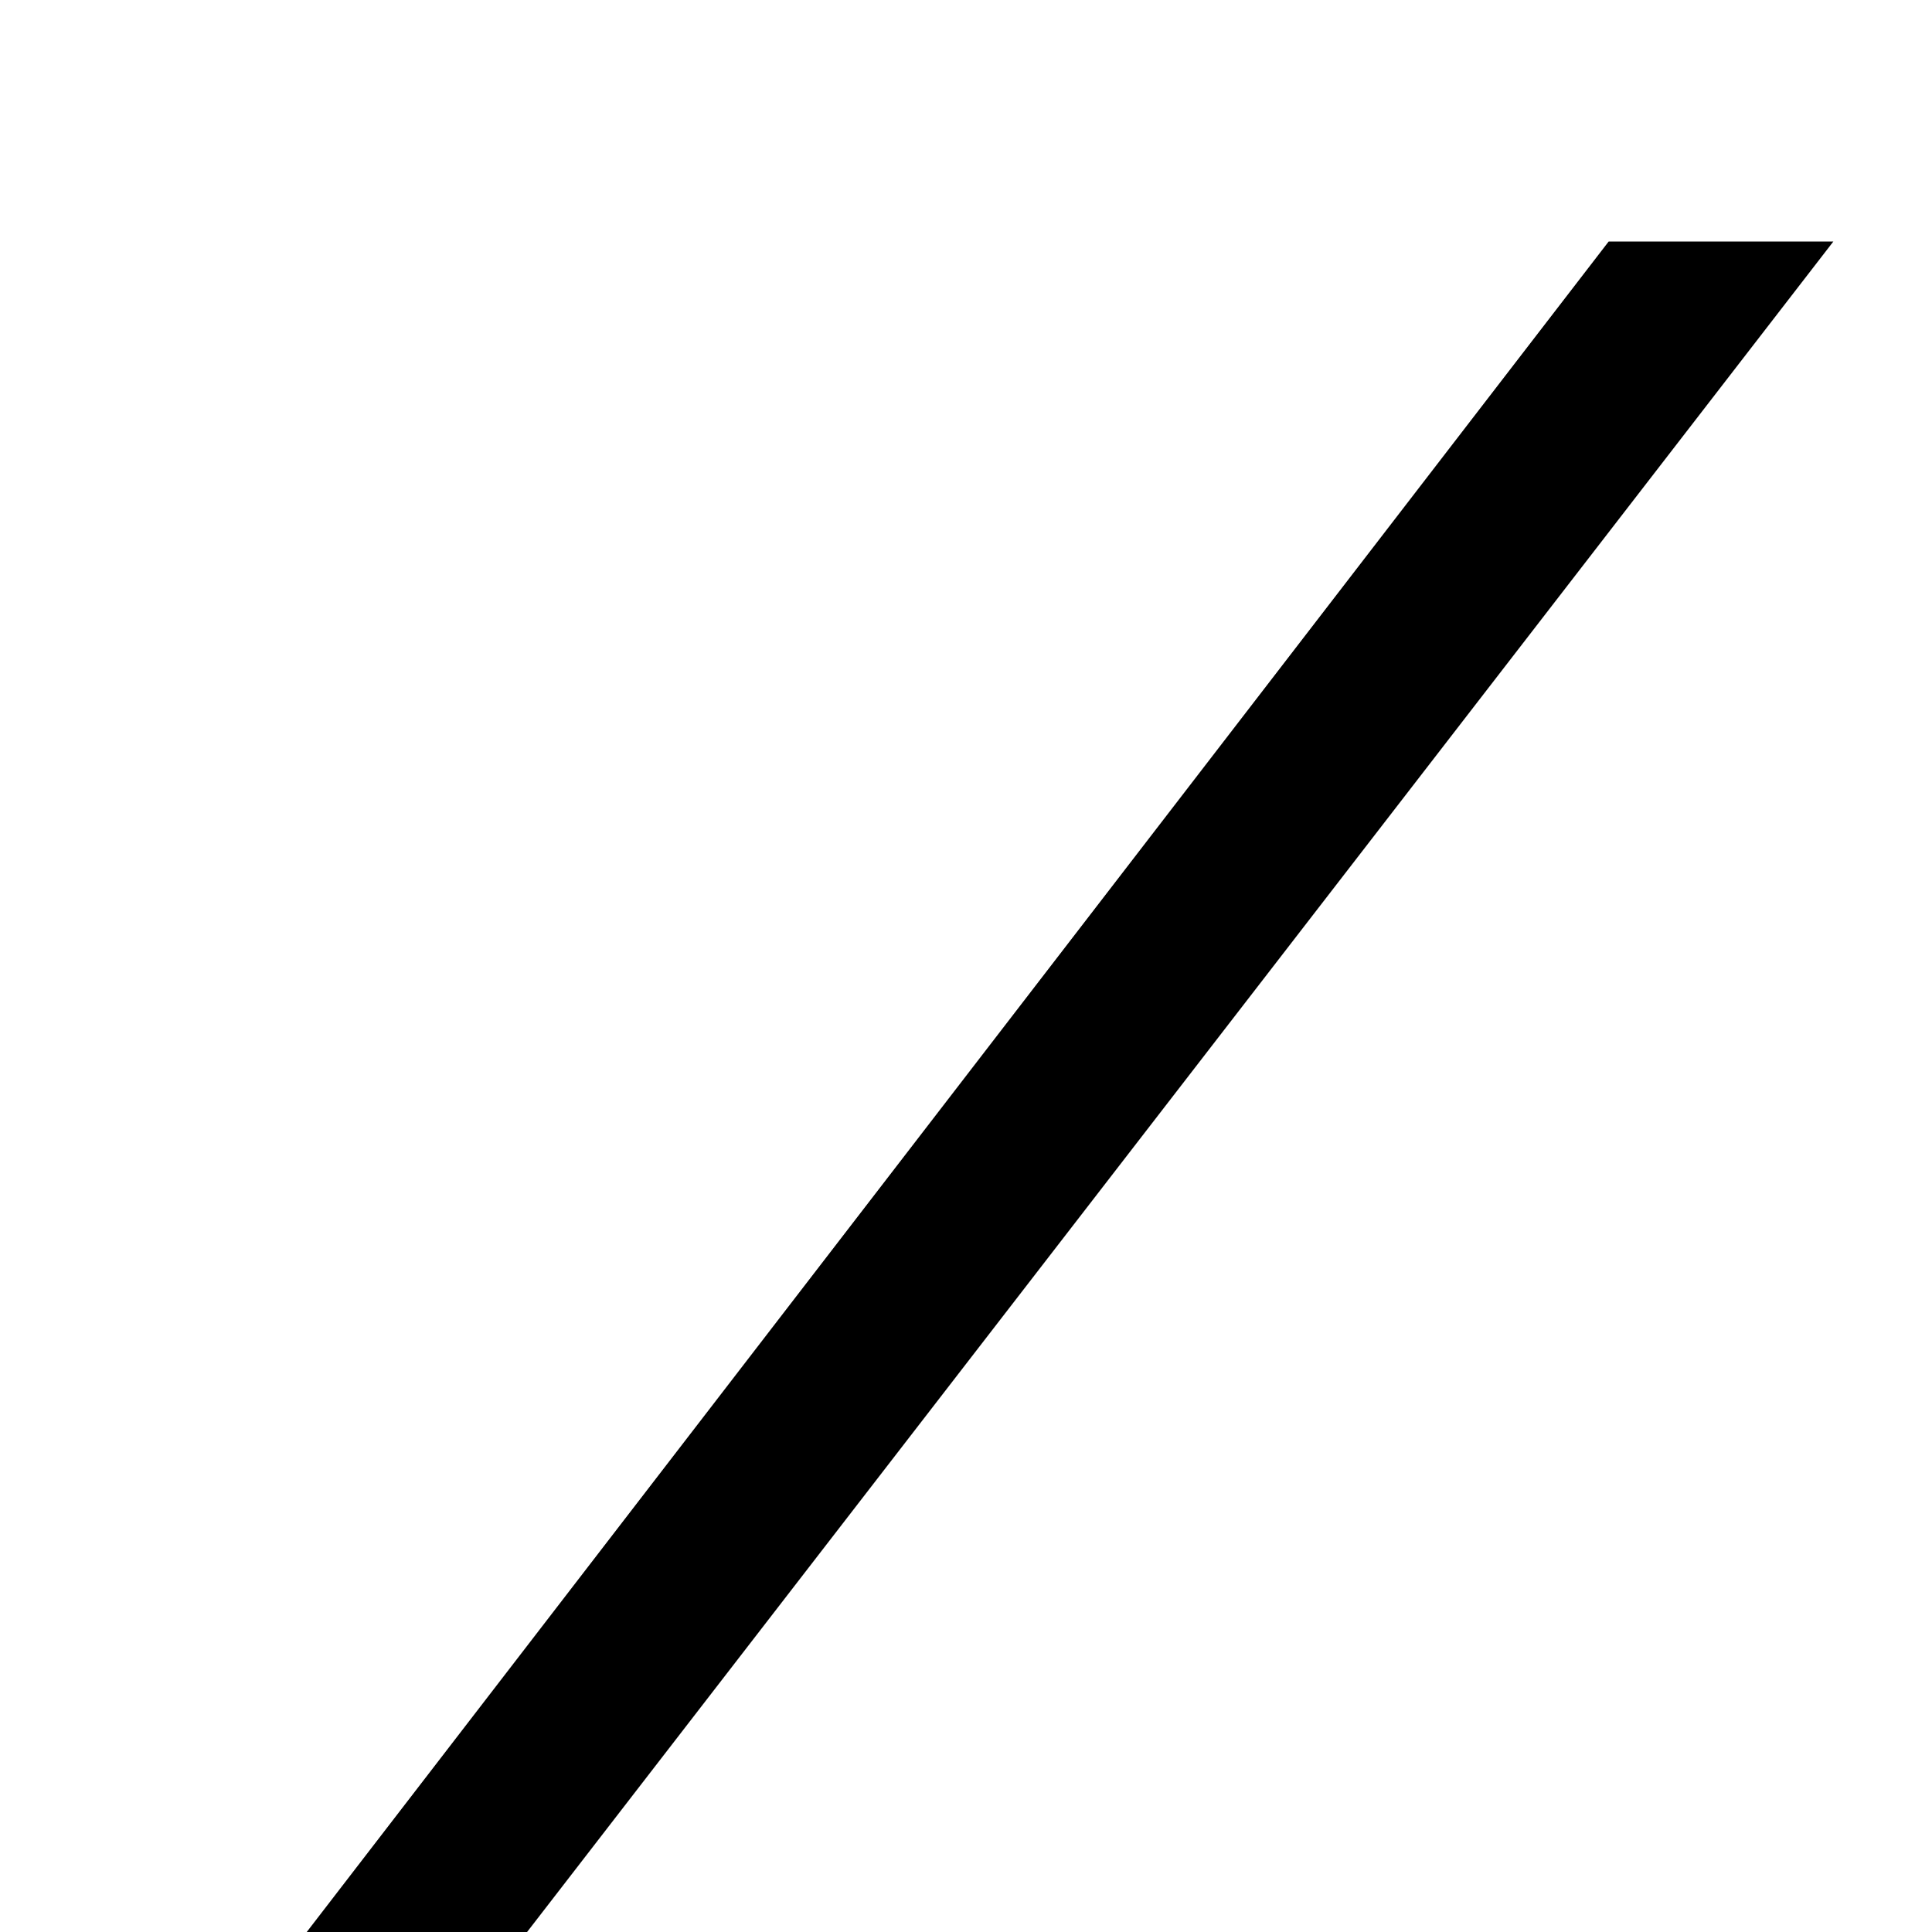
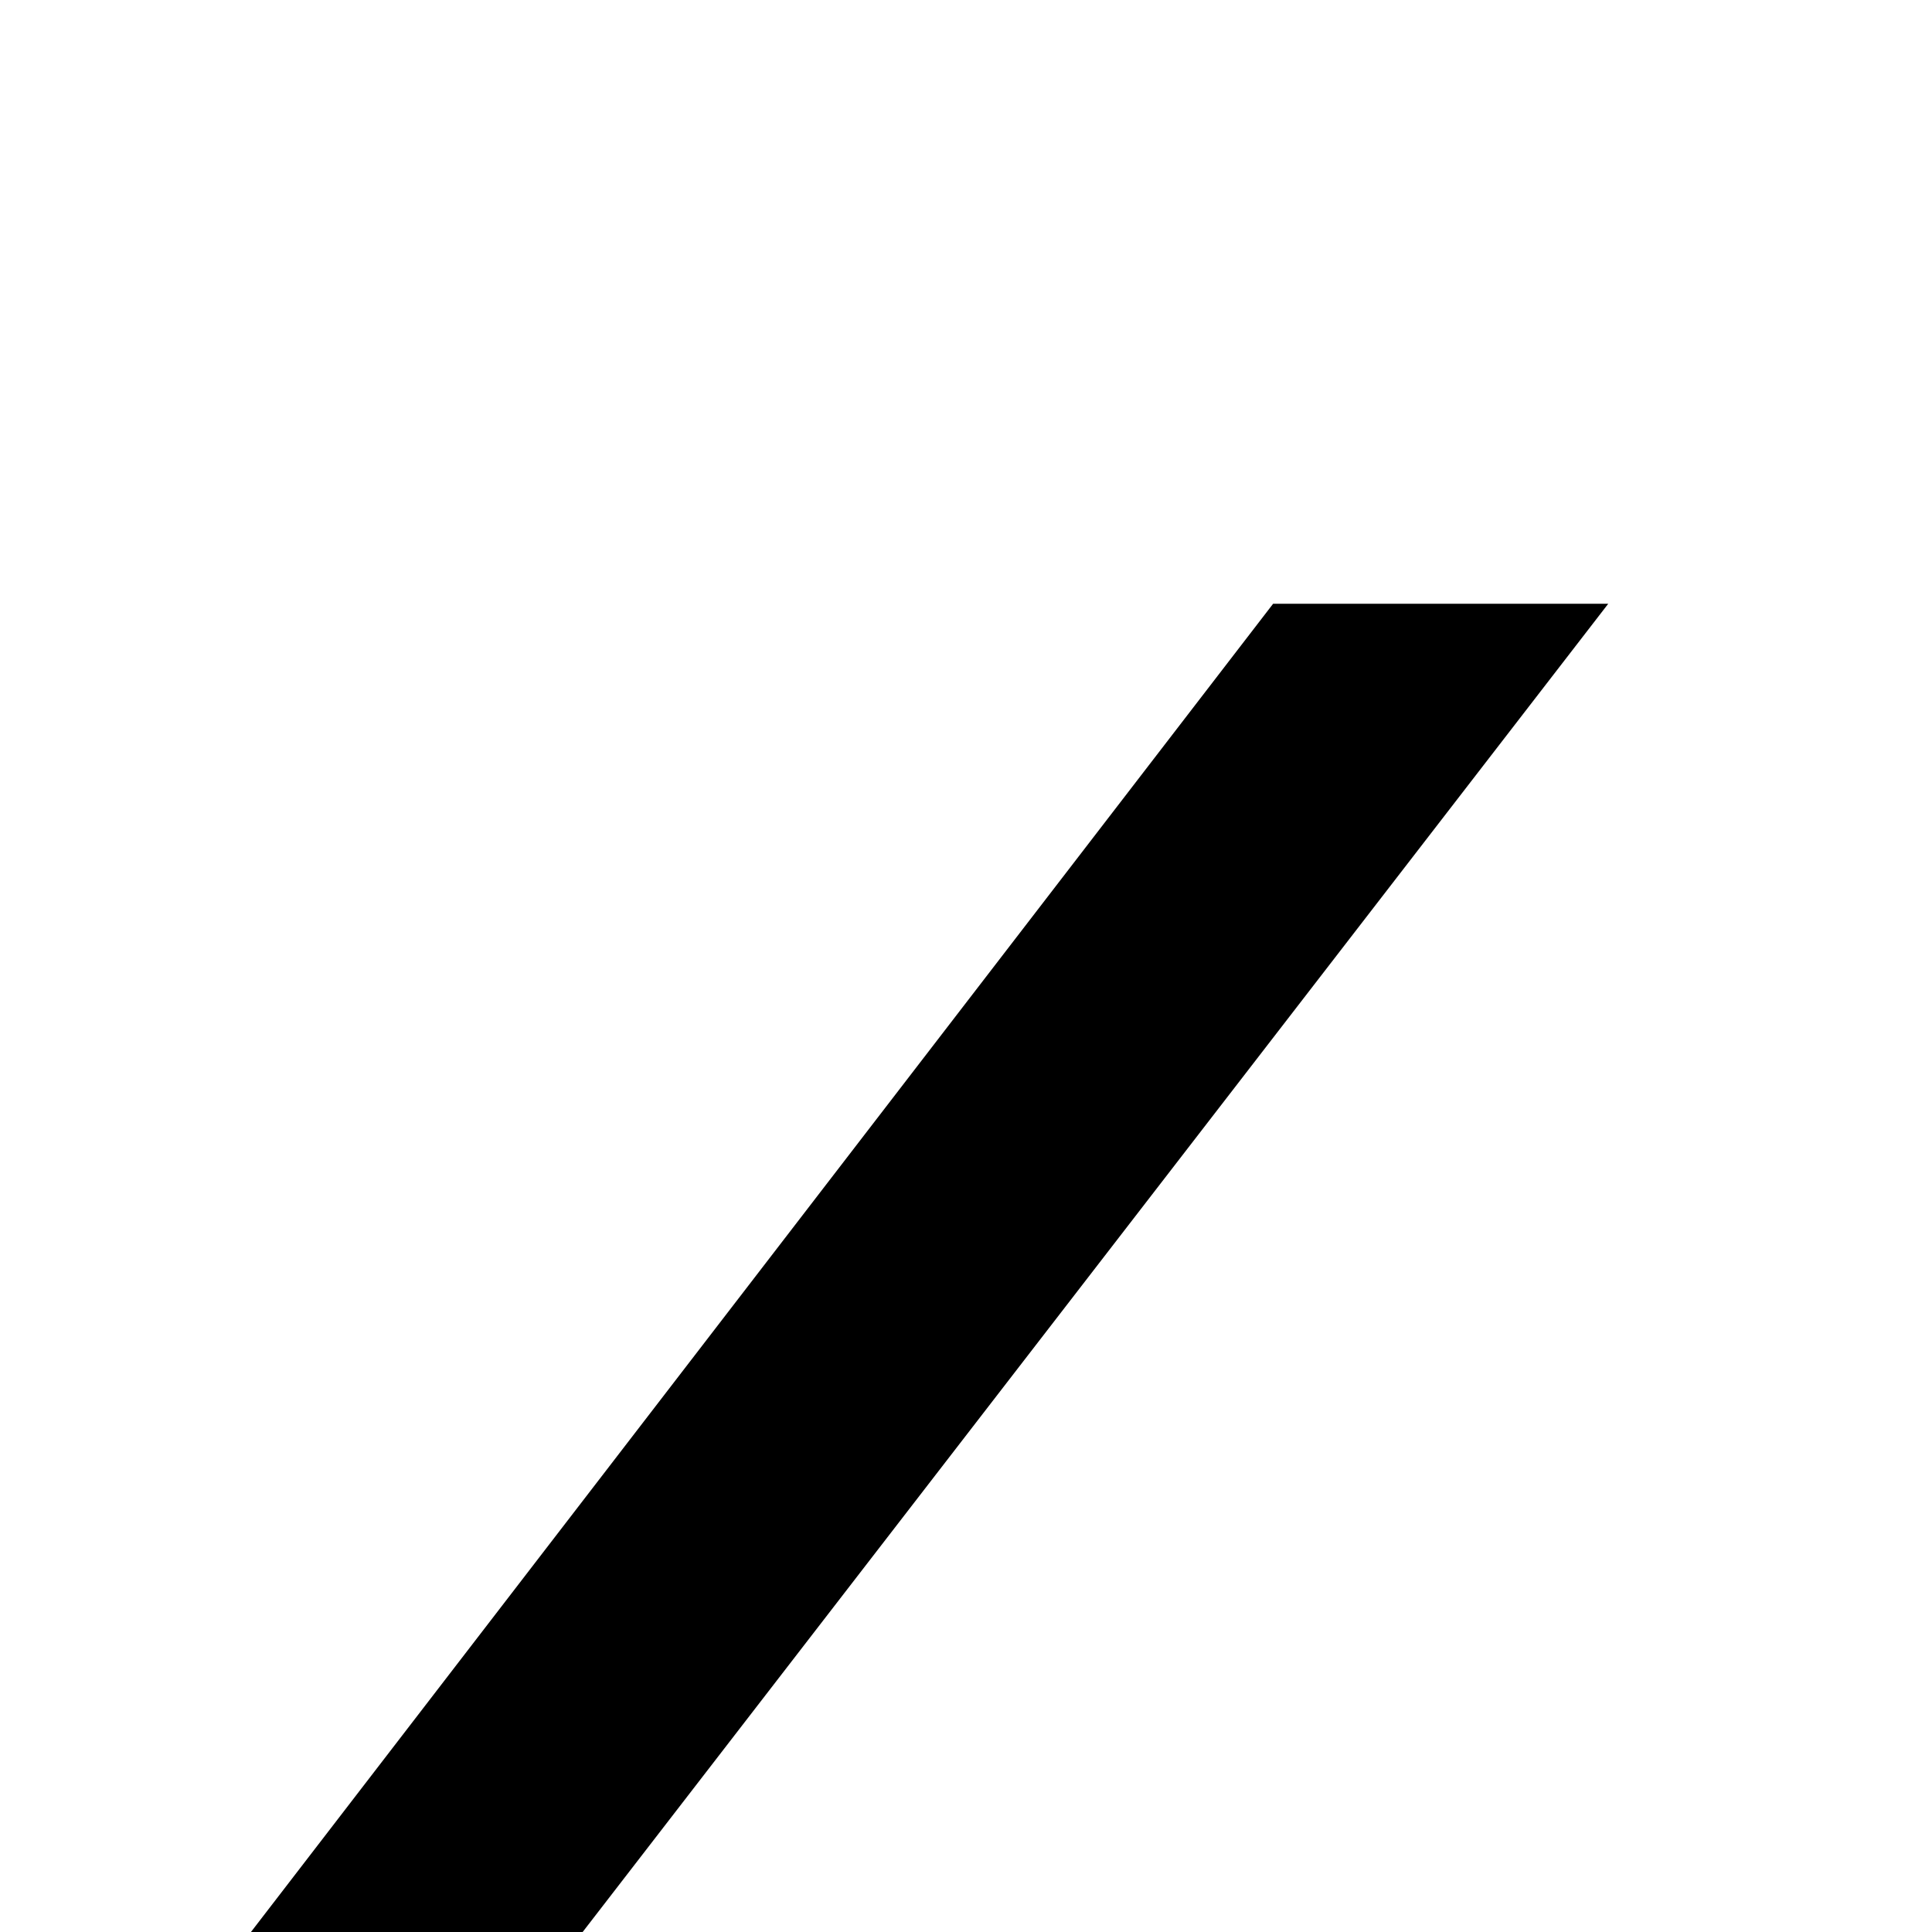
<svg xmlns="http://www.w3.org/2000/svg" width="2048" height="2048" viewBox="0 0 2048 2048" version="1.1" id="svg4124">
  <defs id="defs4130" />
  <g id="Icons" style="fill:none;stroke:none" transform="matrix(25.10894,0,0,25.10894,-215.923,30.01952)">
-     <g id="switch" style="fill:#000000">
-       <g transform="translate(14,9)" id="g4134">
-         <path d="m 72.303,81.565 -9.276,0 L 0,0 9.486,0 72.303,81.565 z" transform="matrix(-1,0,0,1,72,0)" id="path4136" />
-       </g>
-     </g>
+     <path style="fill:#000000" d="m 3.502,100.76 13.951,0 59.043,-76.467 -14.148,0 z" id="path4136" />
  </g>
</svg>
